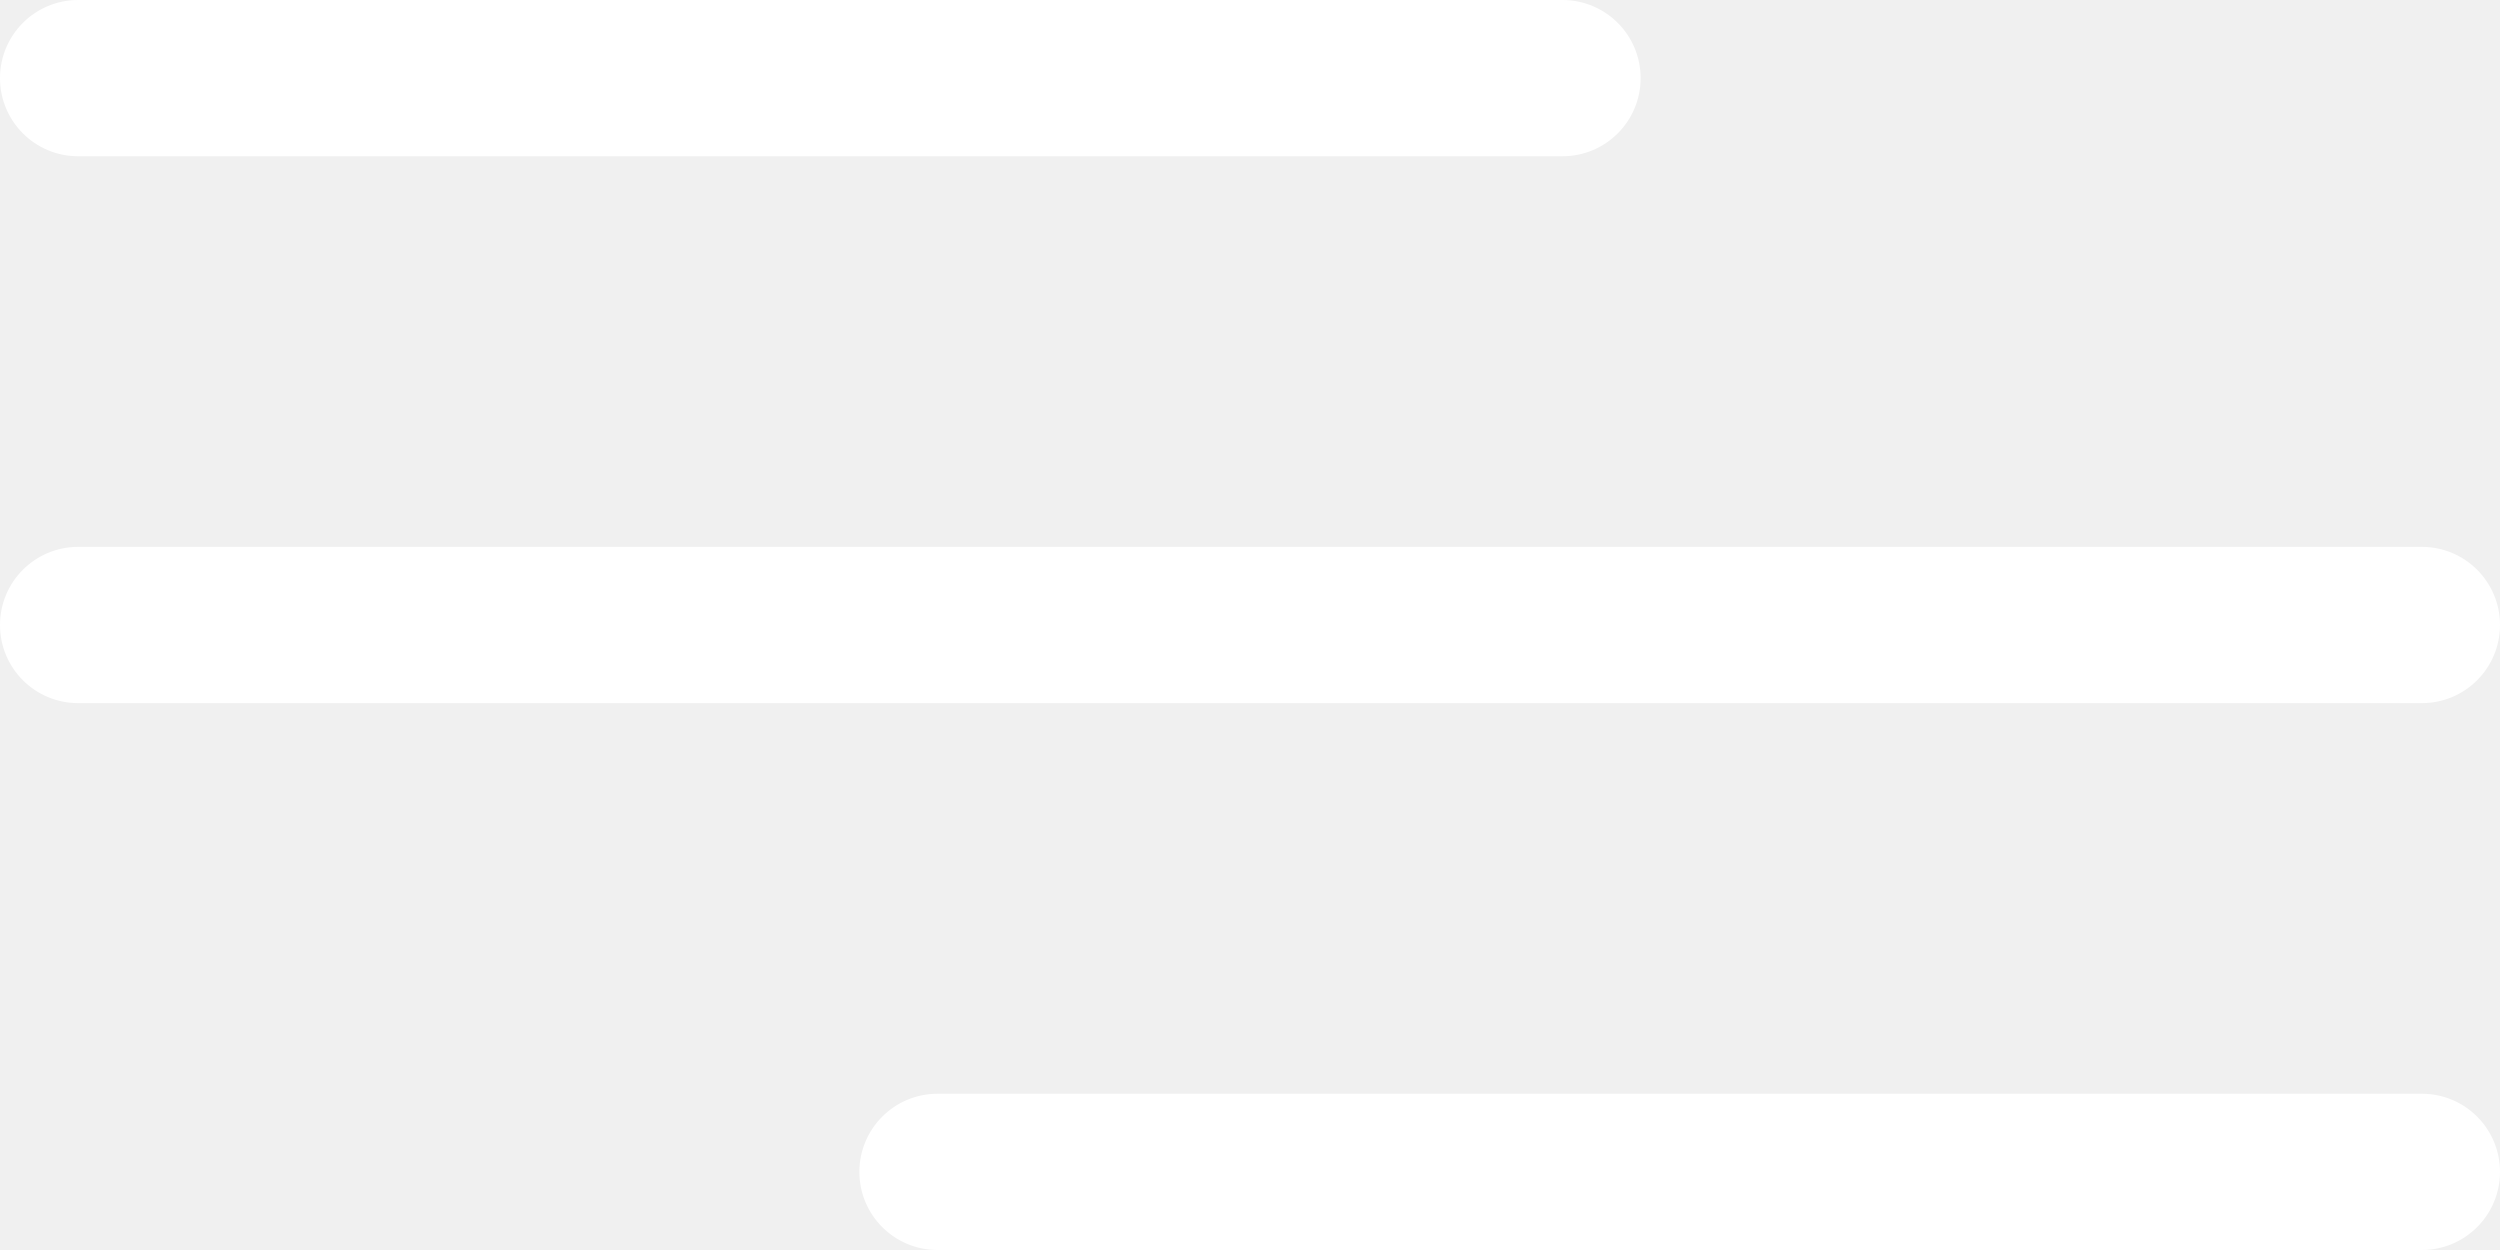
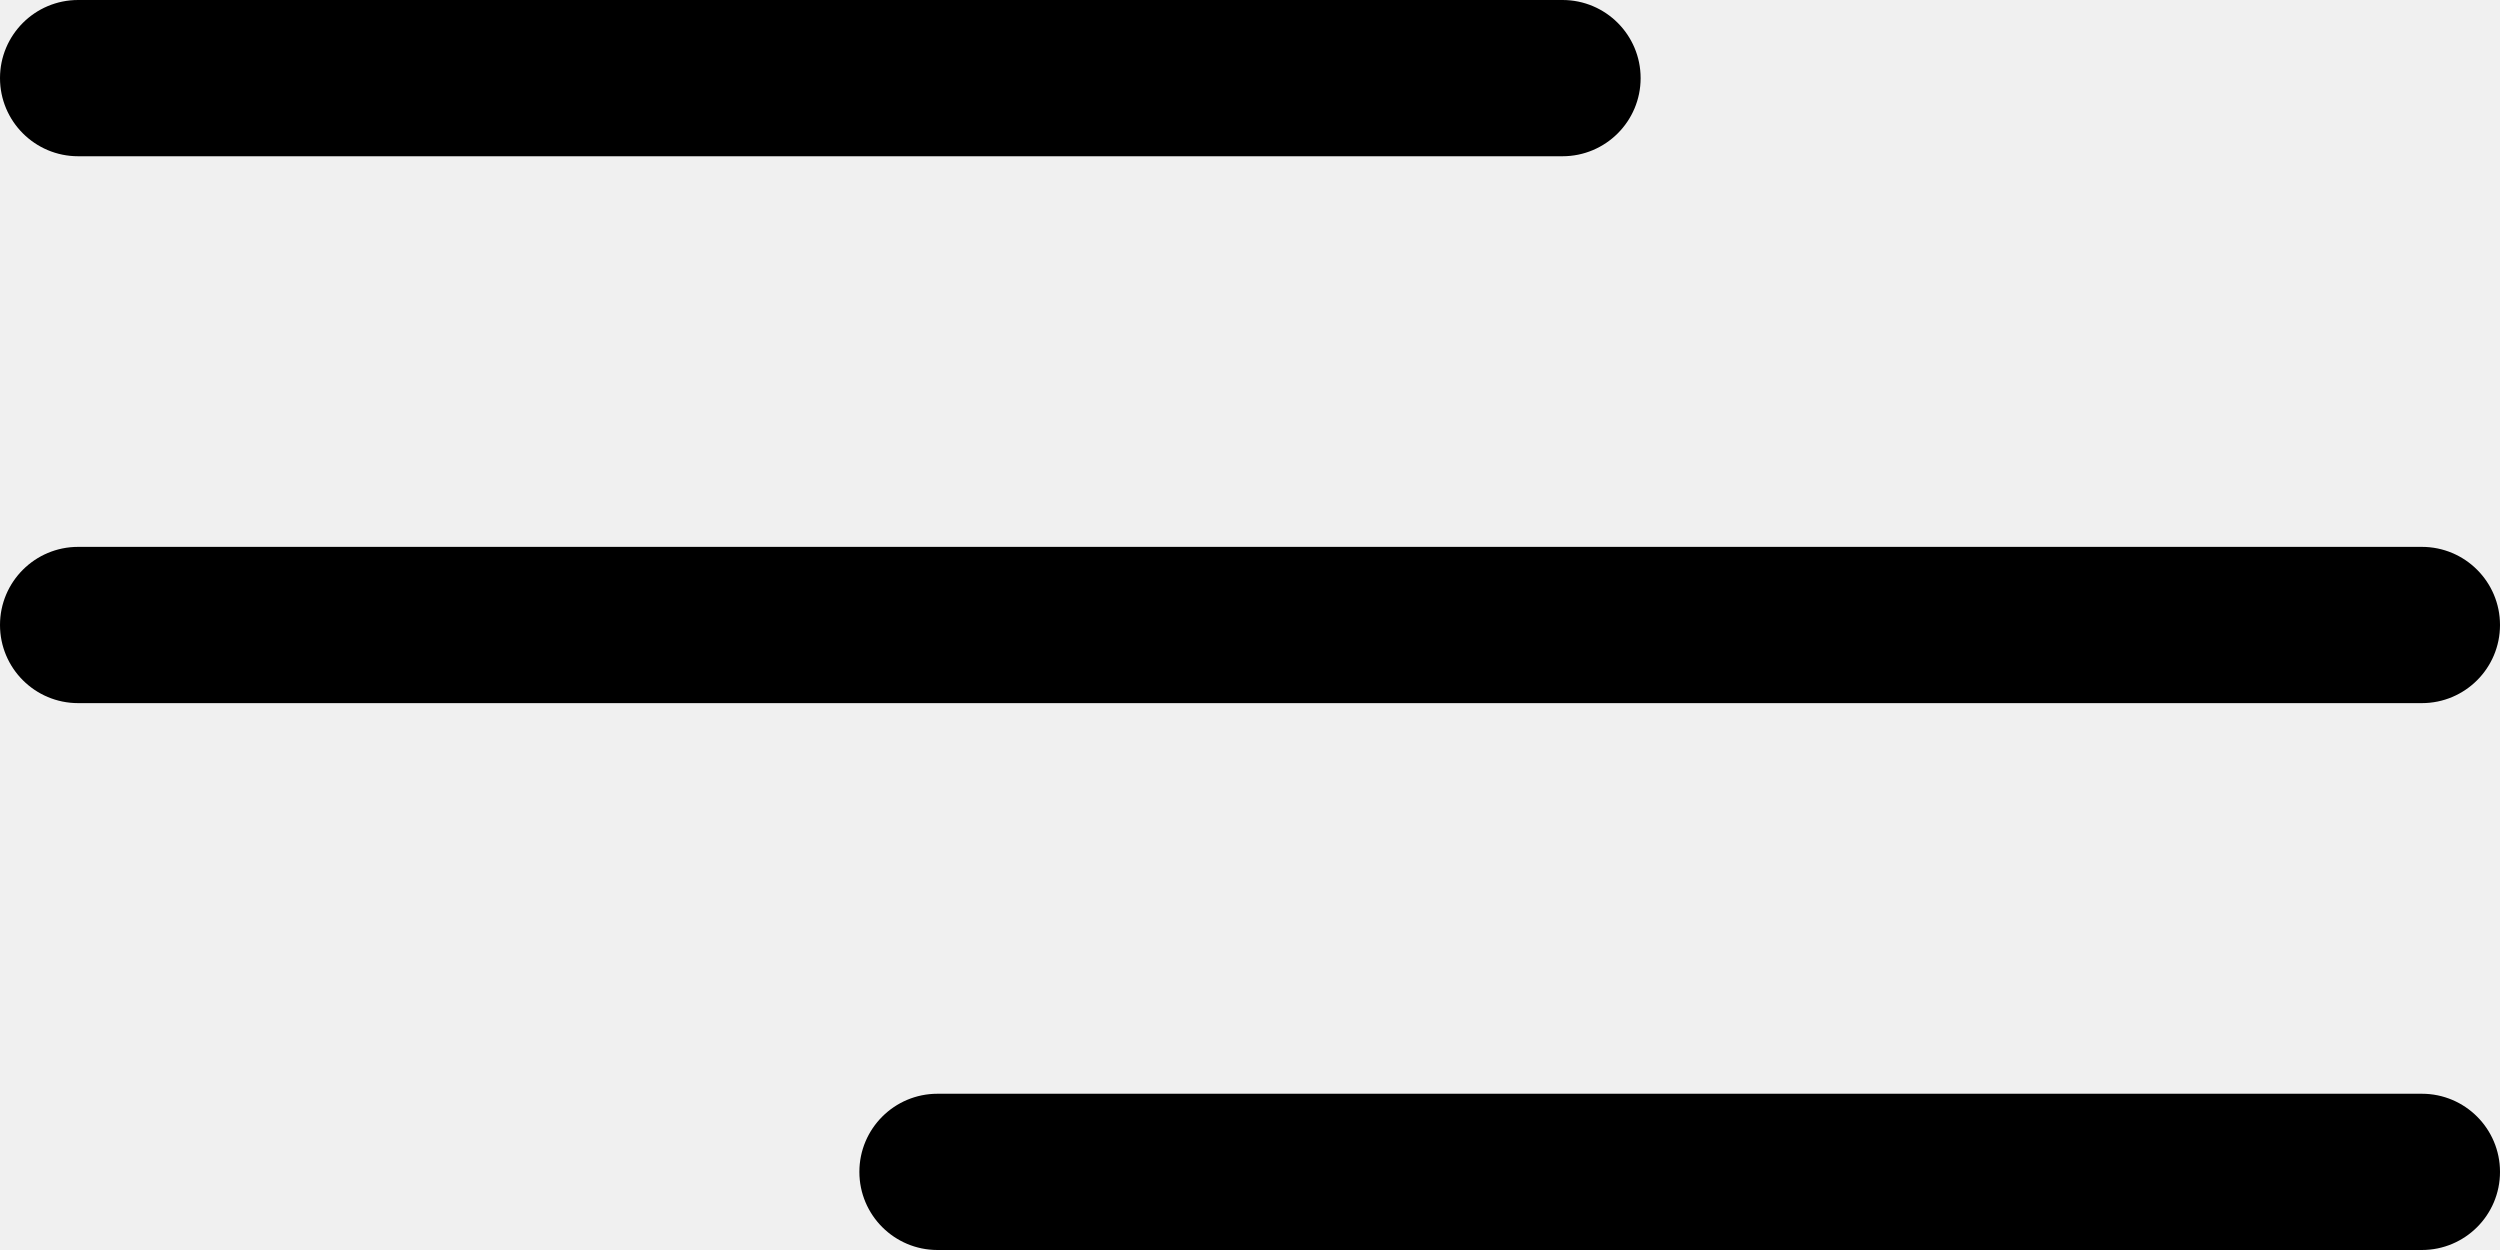
<svg xmlns="http://www.w3.org/2000/svg" height="16" viewBox="0 0 32 16" width="32">
-   <g fill="#fff" fill-rule="evenodd">
+   <g fill="#fffffff" fill-rule="evenodd">
    <rect height="2" rx="1" width="21" />
    <rect height="2" rx="1" width="21" x="11" y="14" />
    <rect height="2" rx="1" width="32" y="7" />
  </g>
</svg>
